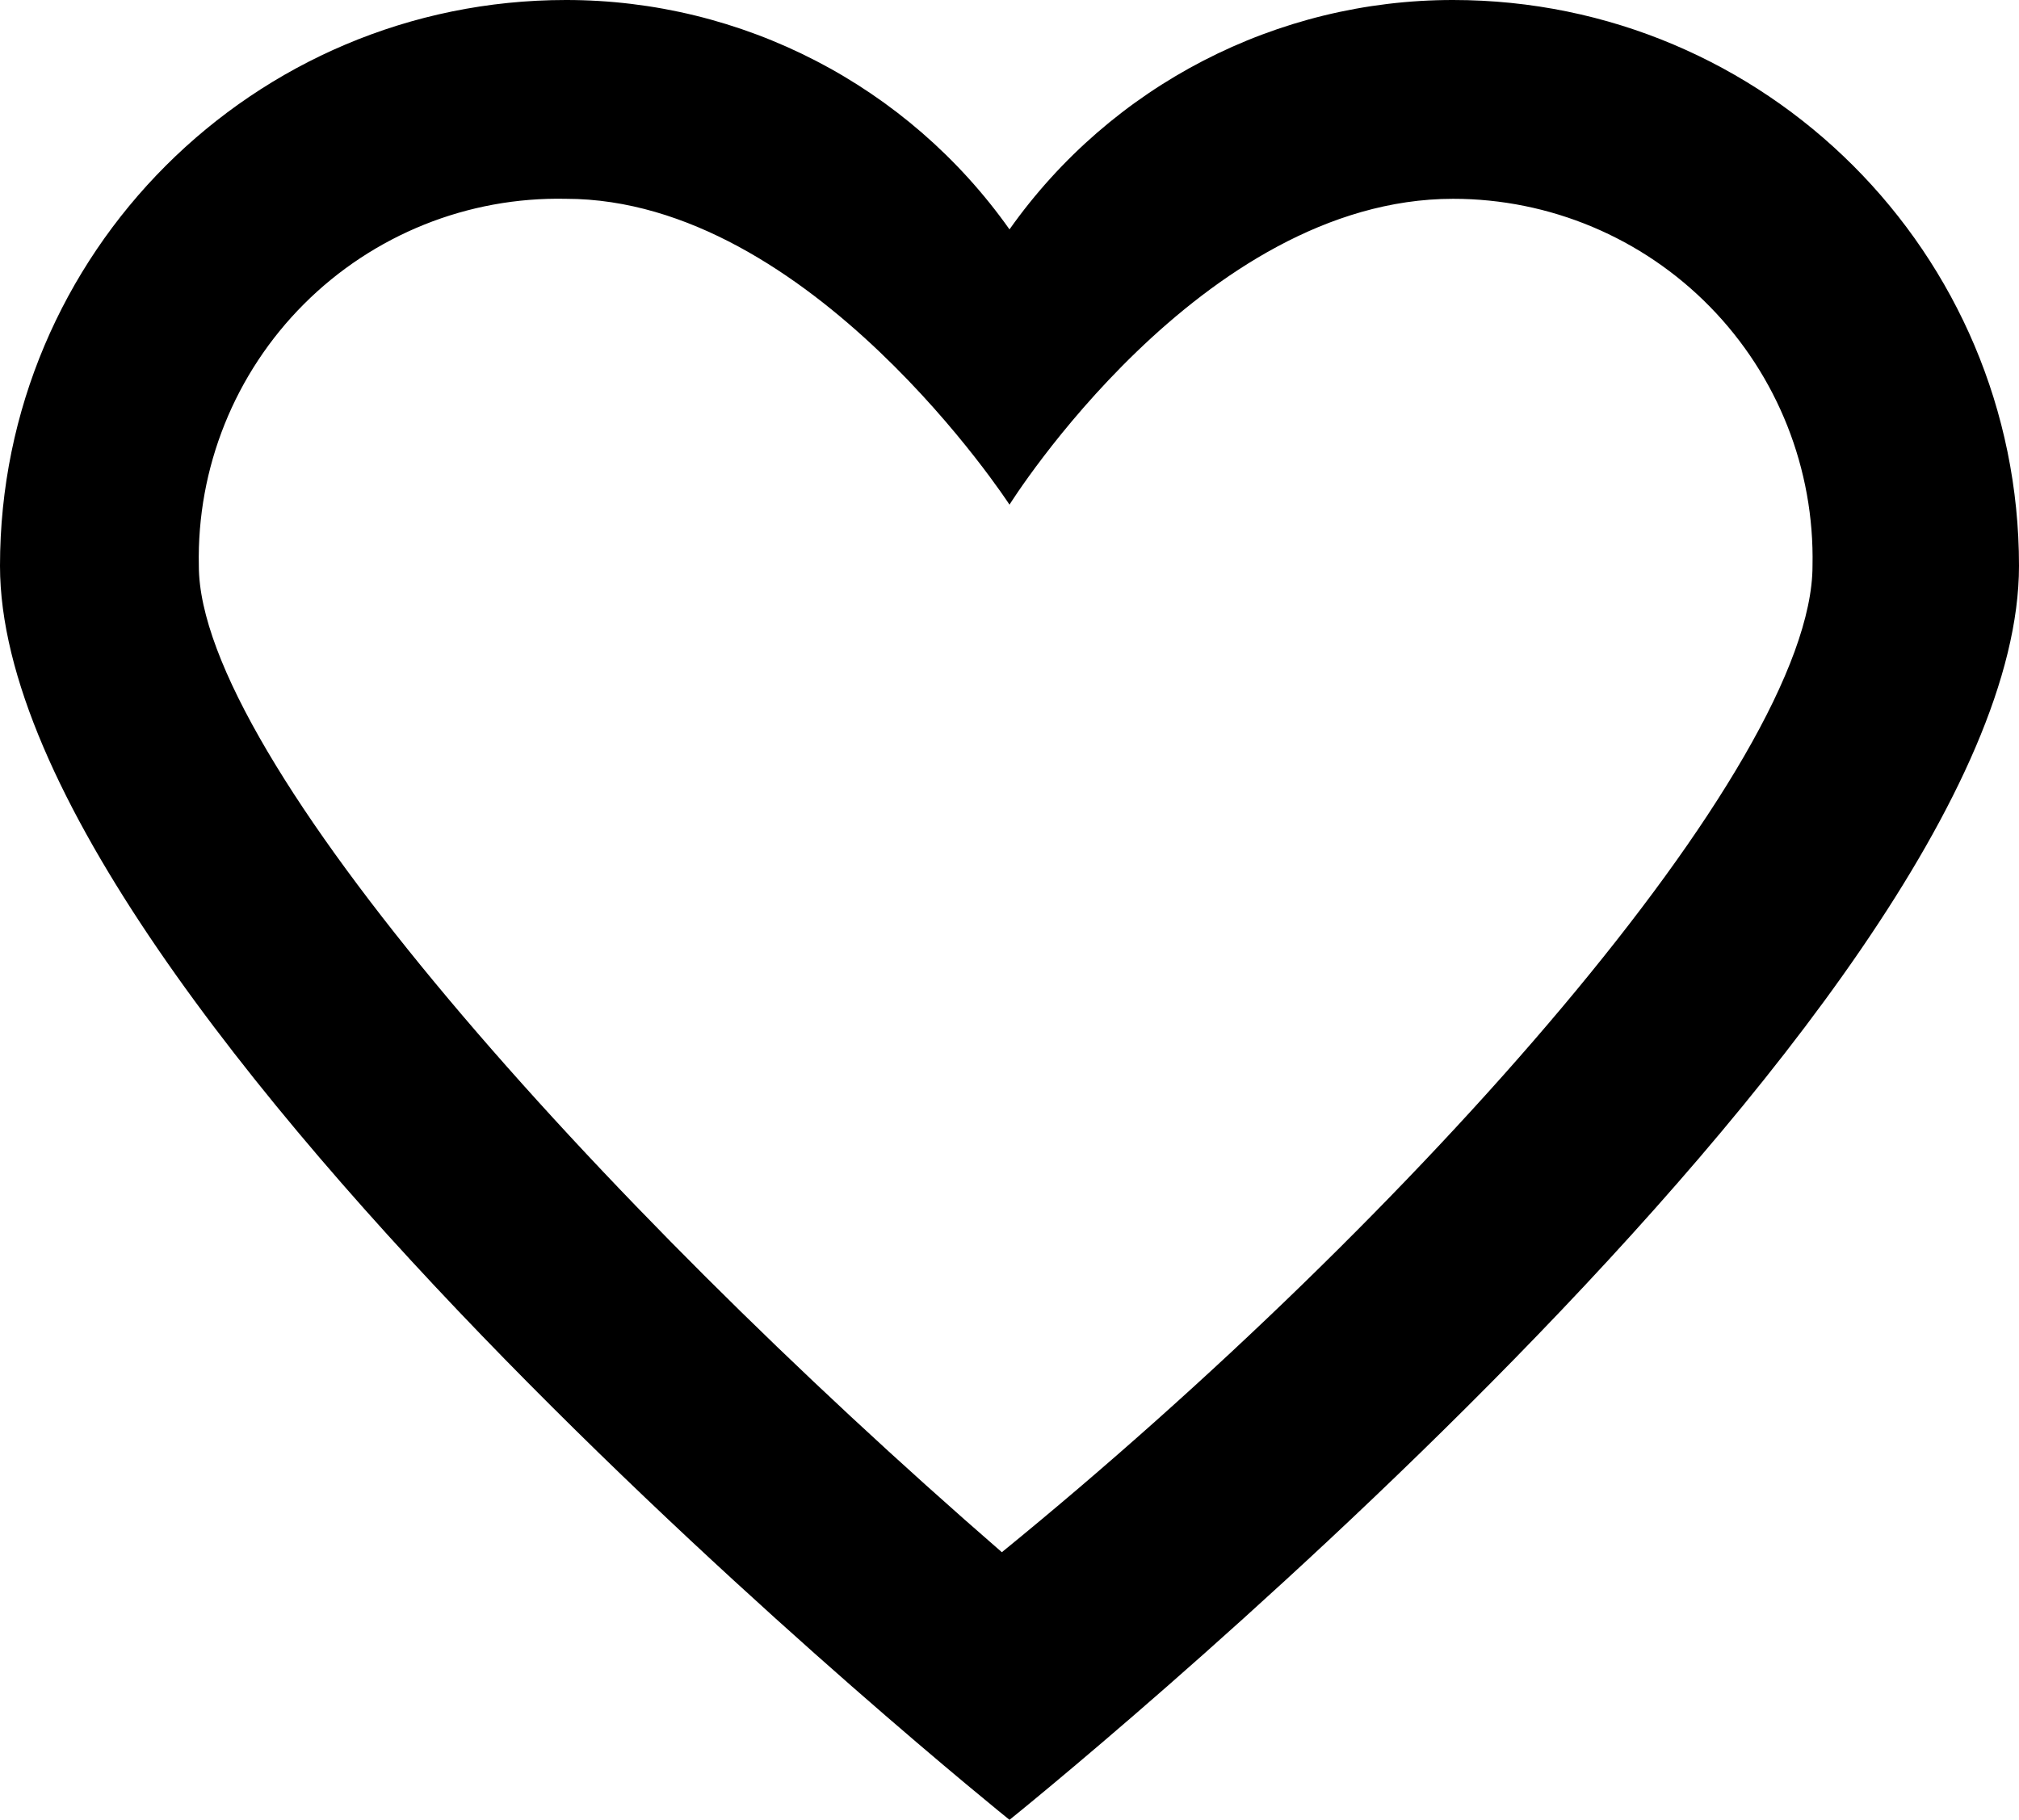
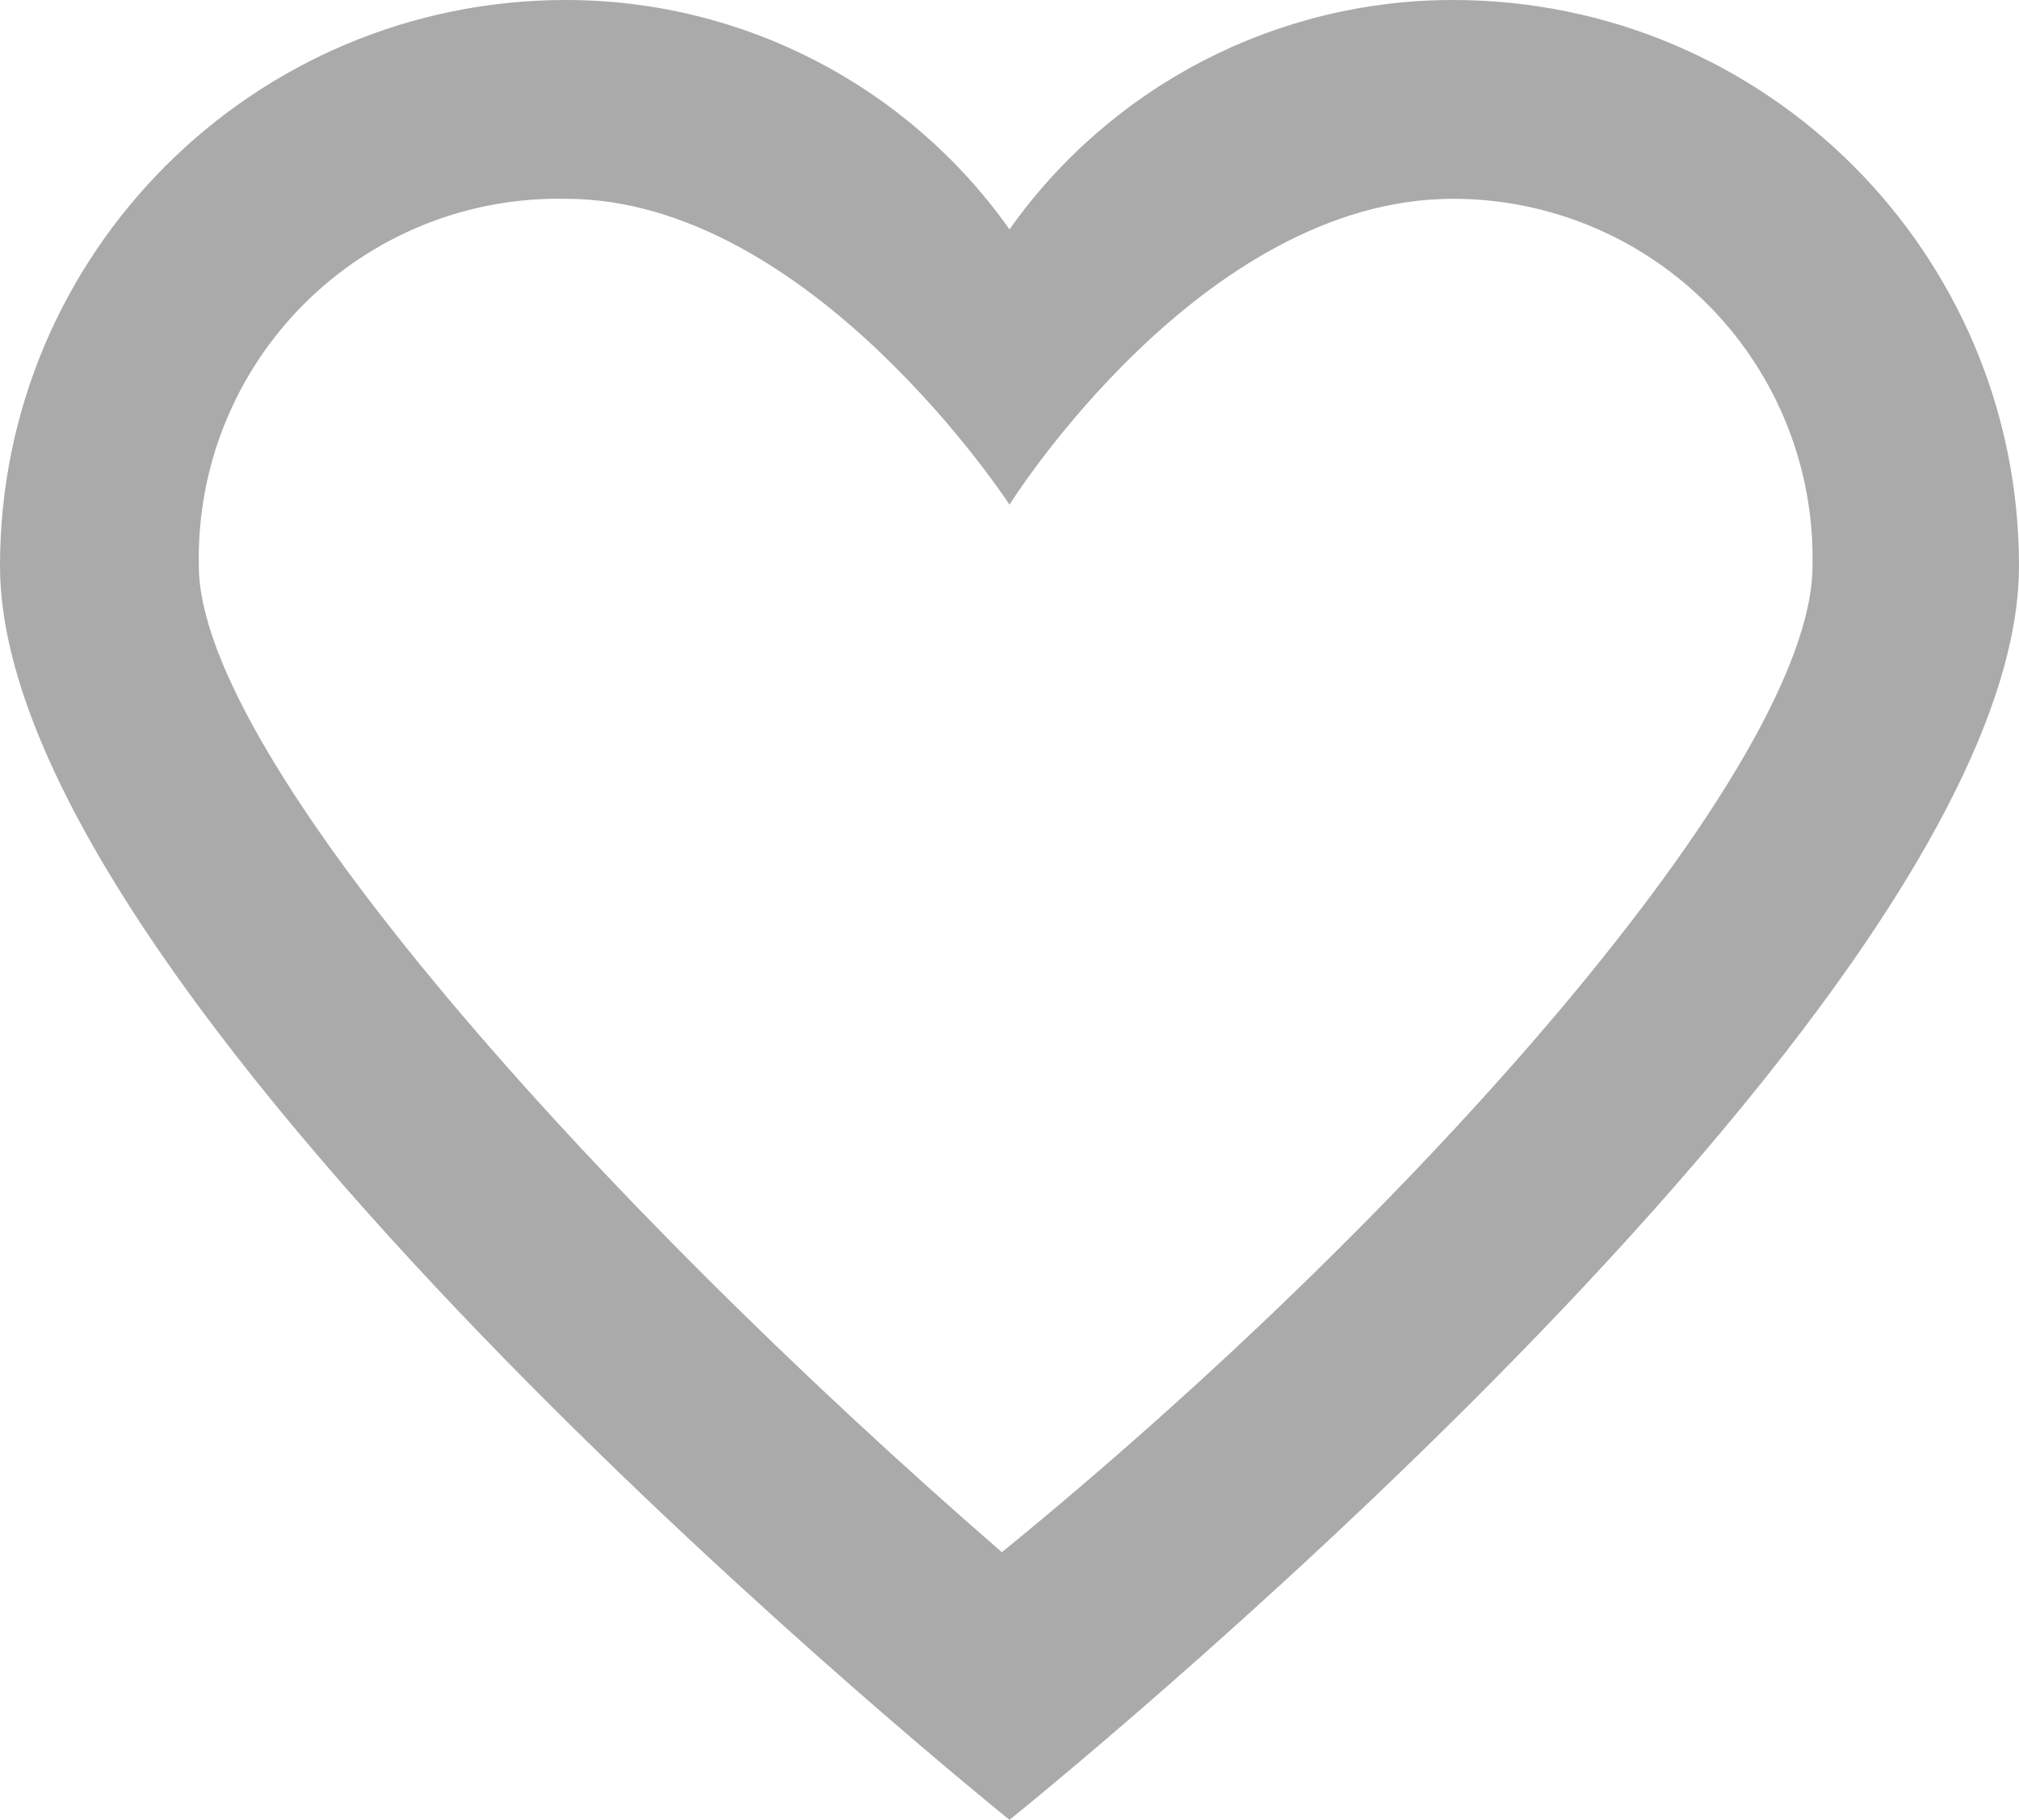
- <svg xmlns="http://www.w3.org/2000/svg" viewBox="0 0 26.4 23.8">
+ <svg xmlns="http://www.w3.org/2000/svg" style="fill:#aaa" viewBox="0 0 26.4 23.8">
  <path d="M20.8,1.6a7.1,7.1,0,0,0-5.8,3,7.1,7.1,0,0,0-5.8-3A7.4,7.4,0,0,0,1.8,9C1.8,14.8,15,25.4,15,25.4S28.2,14.8,28.2,9A7.4,7.4,0,0,0,20.8,1.6Zm0,2.6A4.7,4.7,0,0,1,25.5,9c0,2.6-5.2,8.5-10.6,12.9C9.6,17.3,4.4,11.5,4.4,9A4.7,4.7,0,0,1,9.2,4.2c3.2,0,5.8,4,5.8,4s2.5-4,5.8-4" transform="translate(-1.8 -1.6)" />
</svg>
